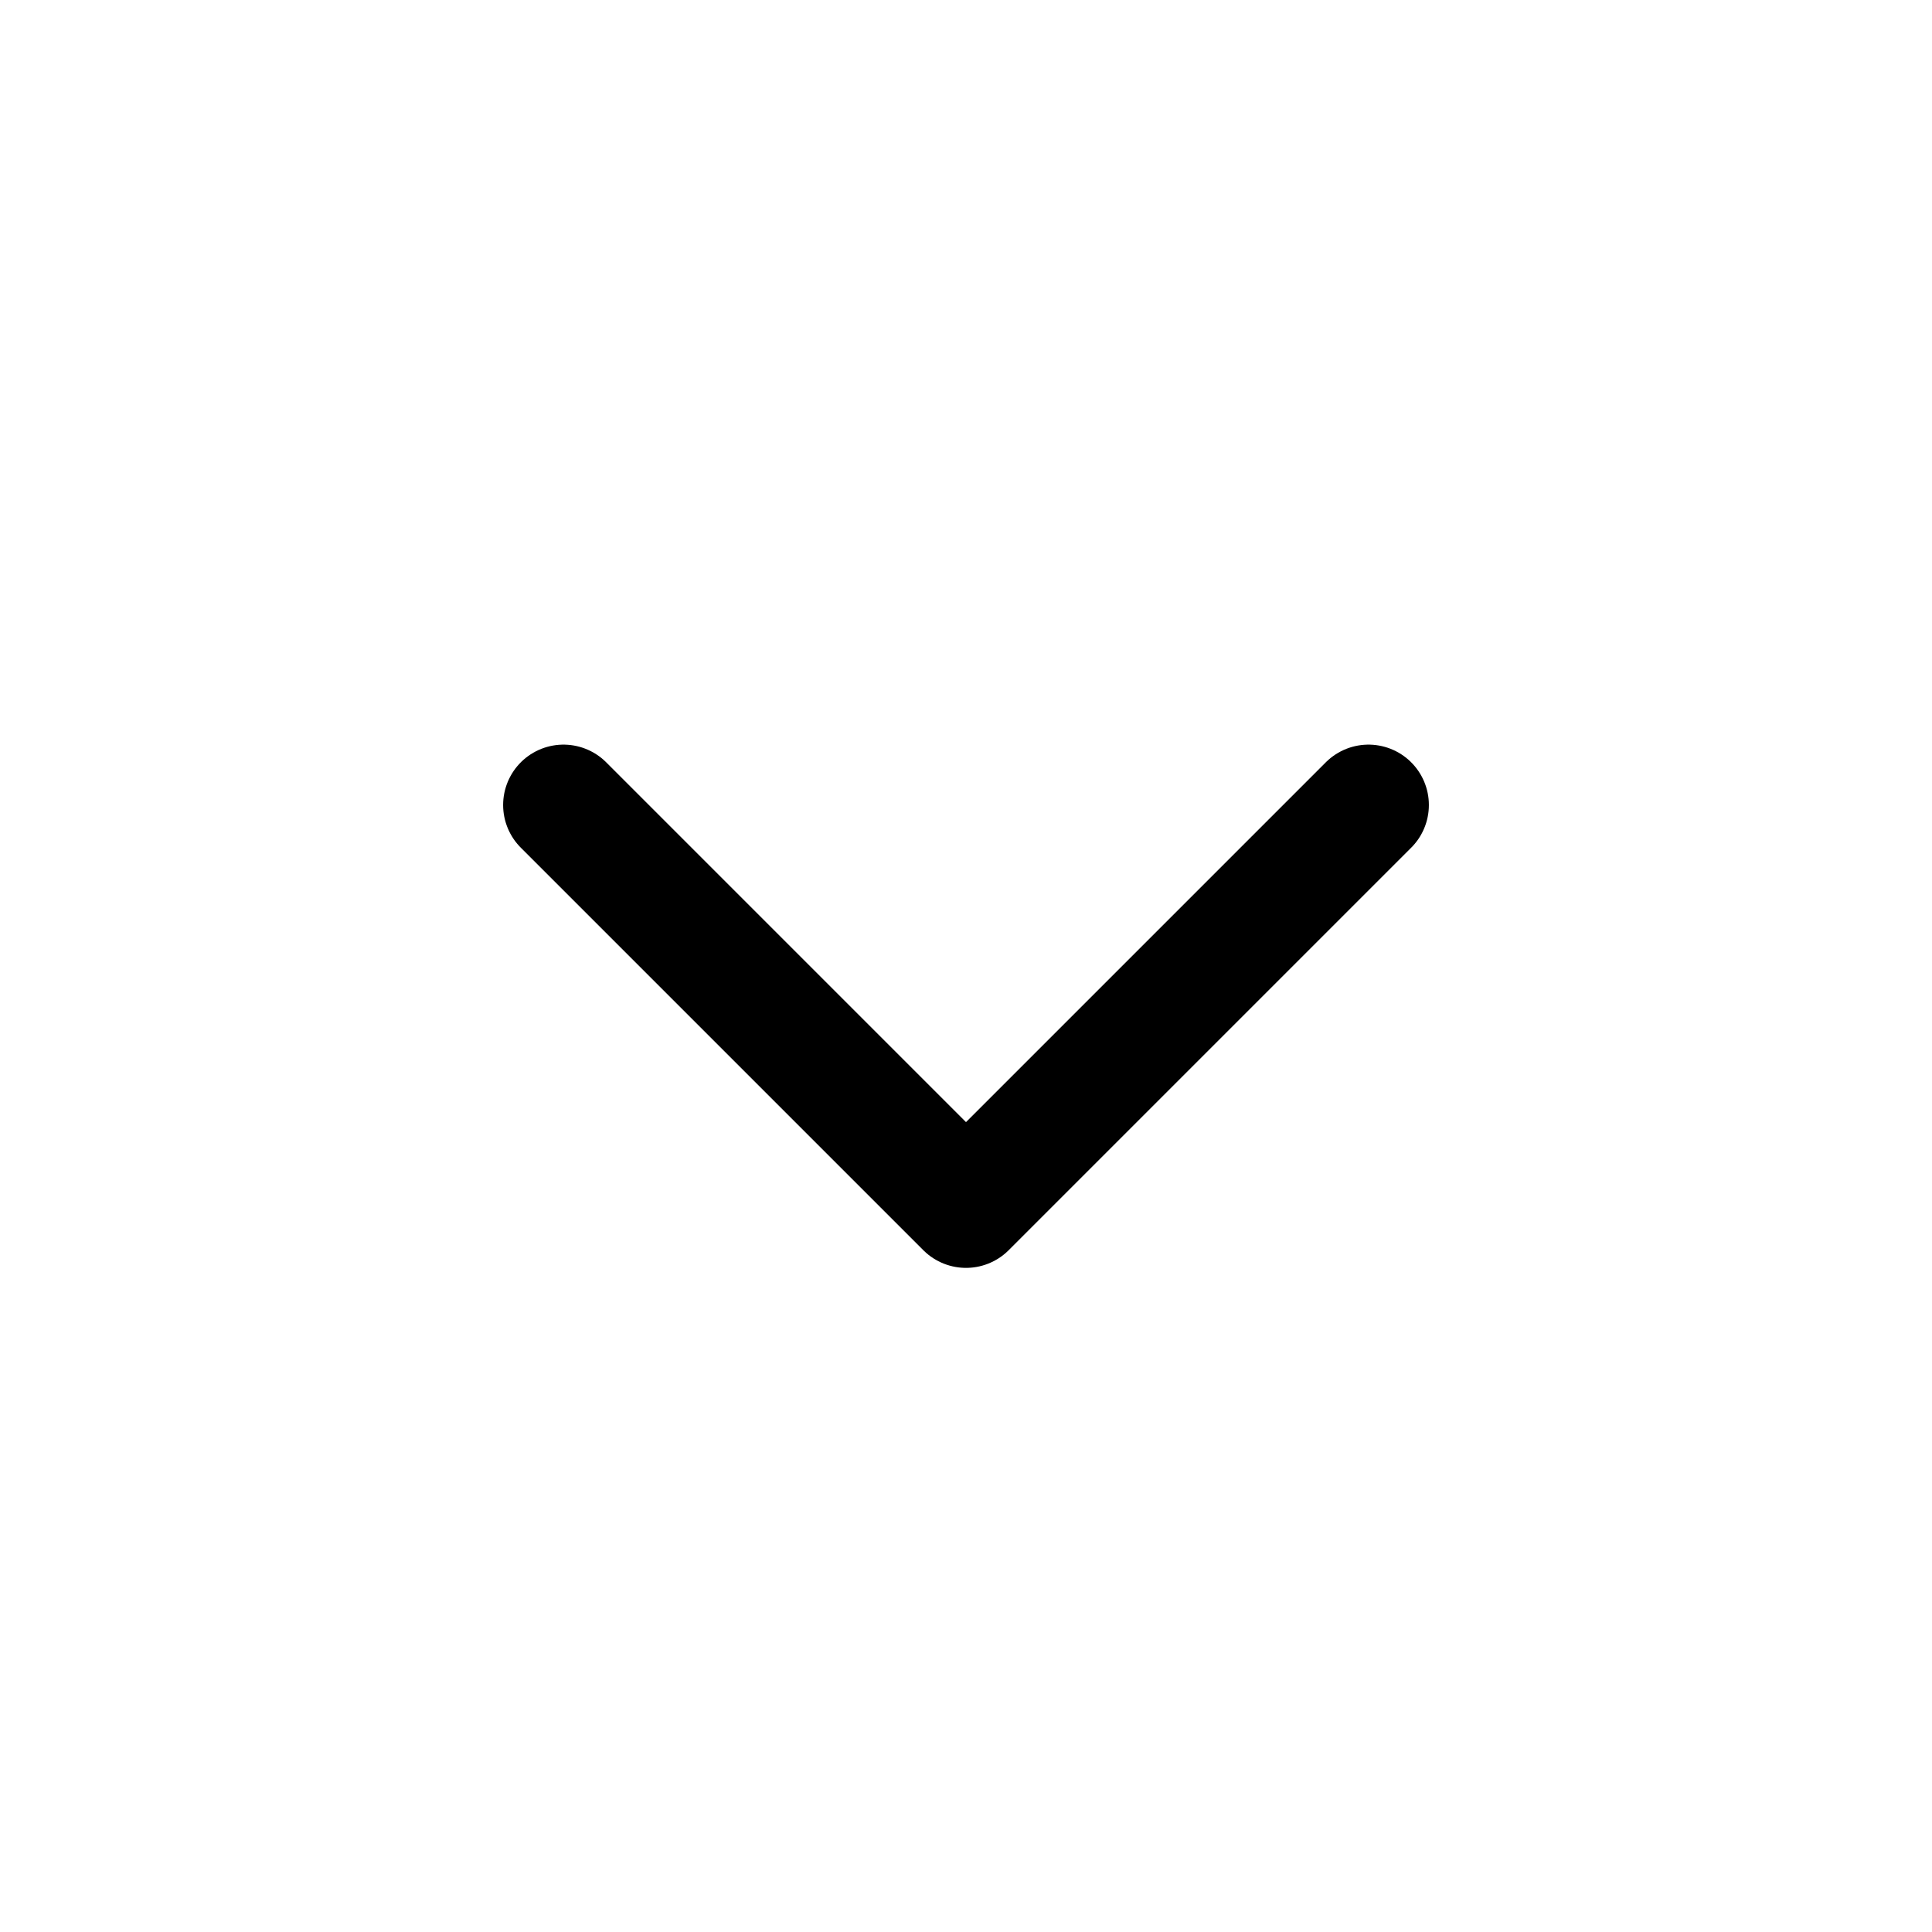
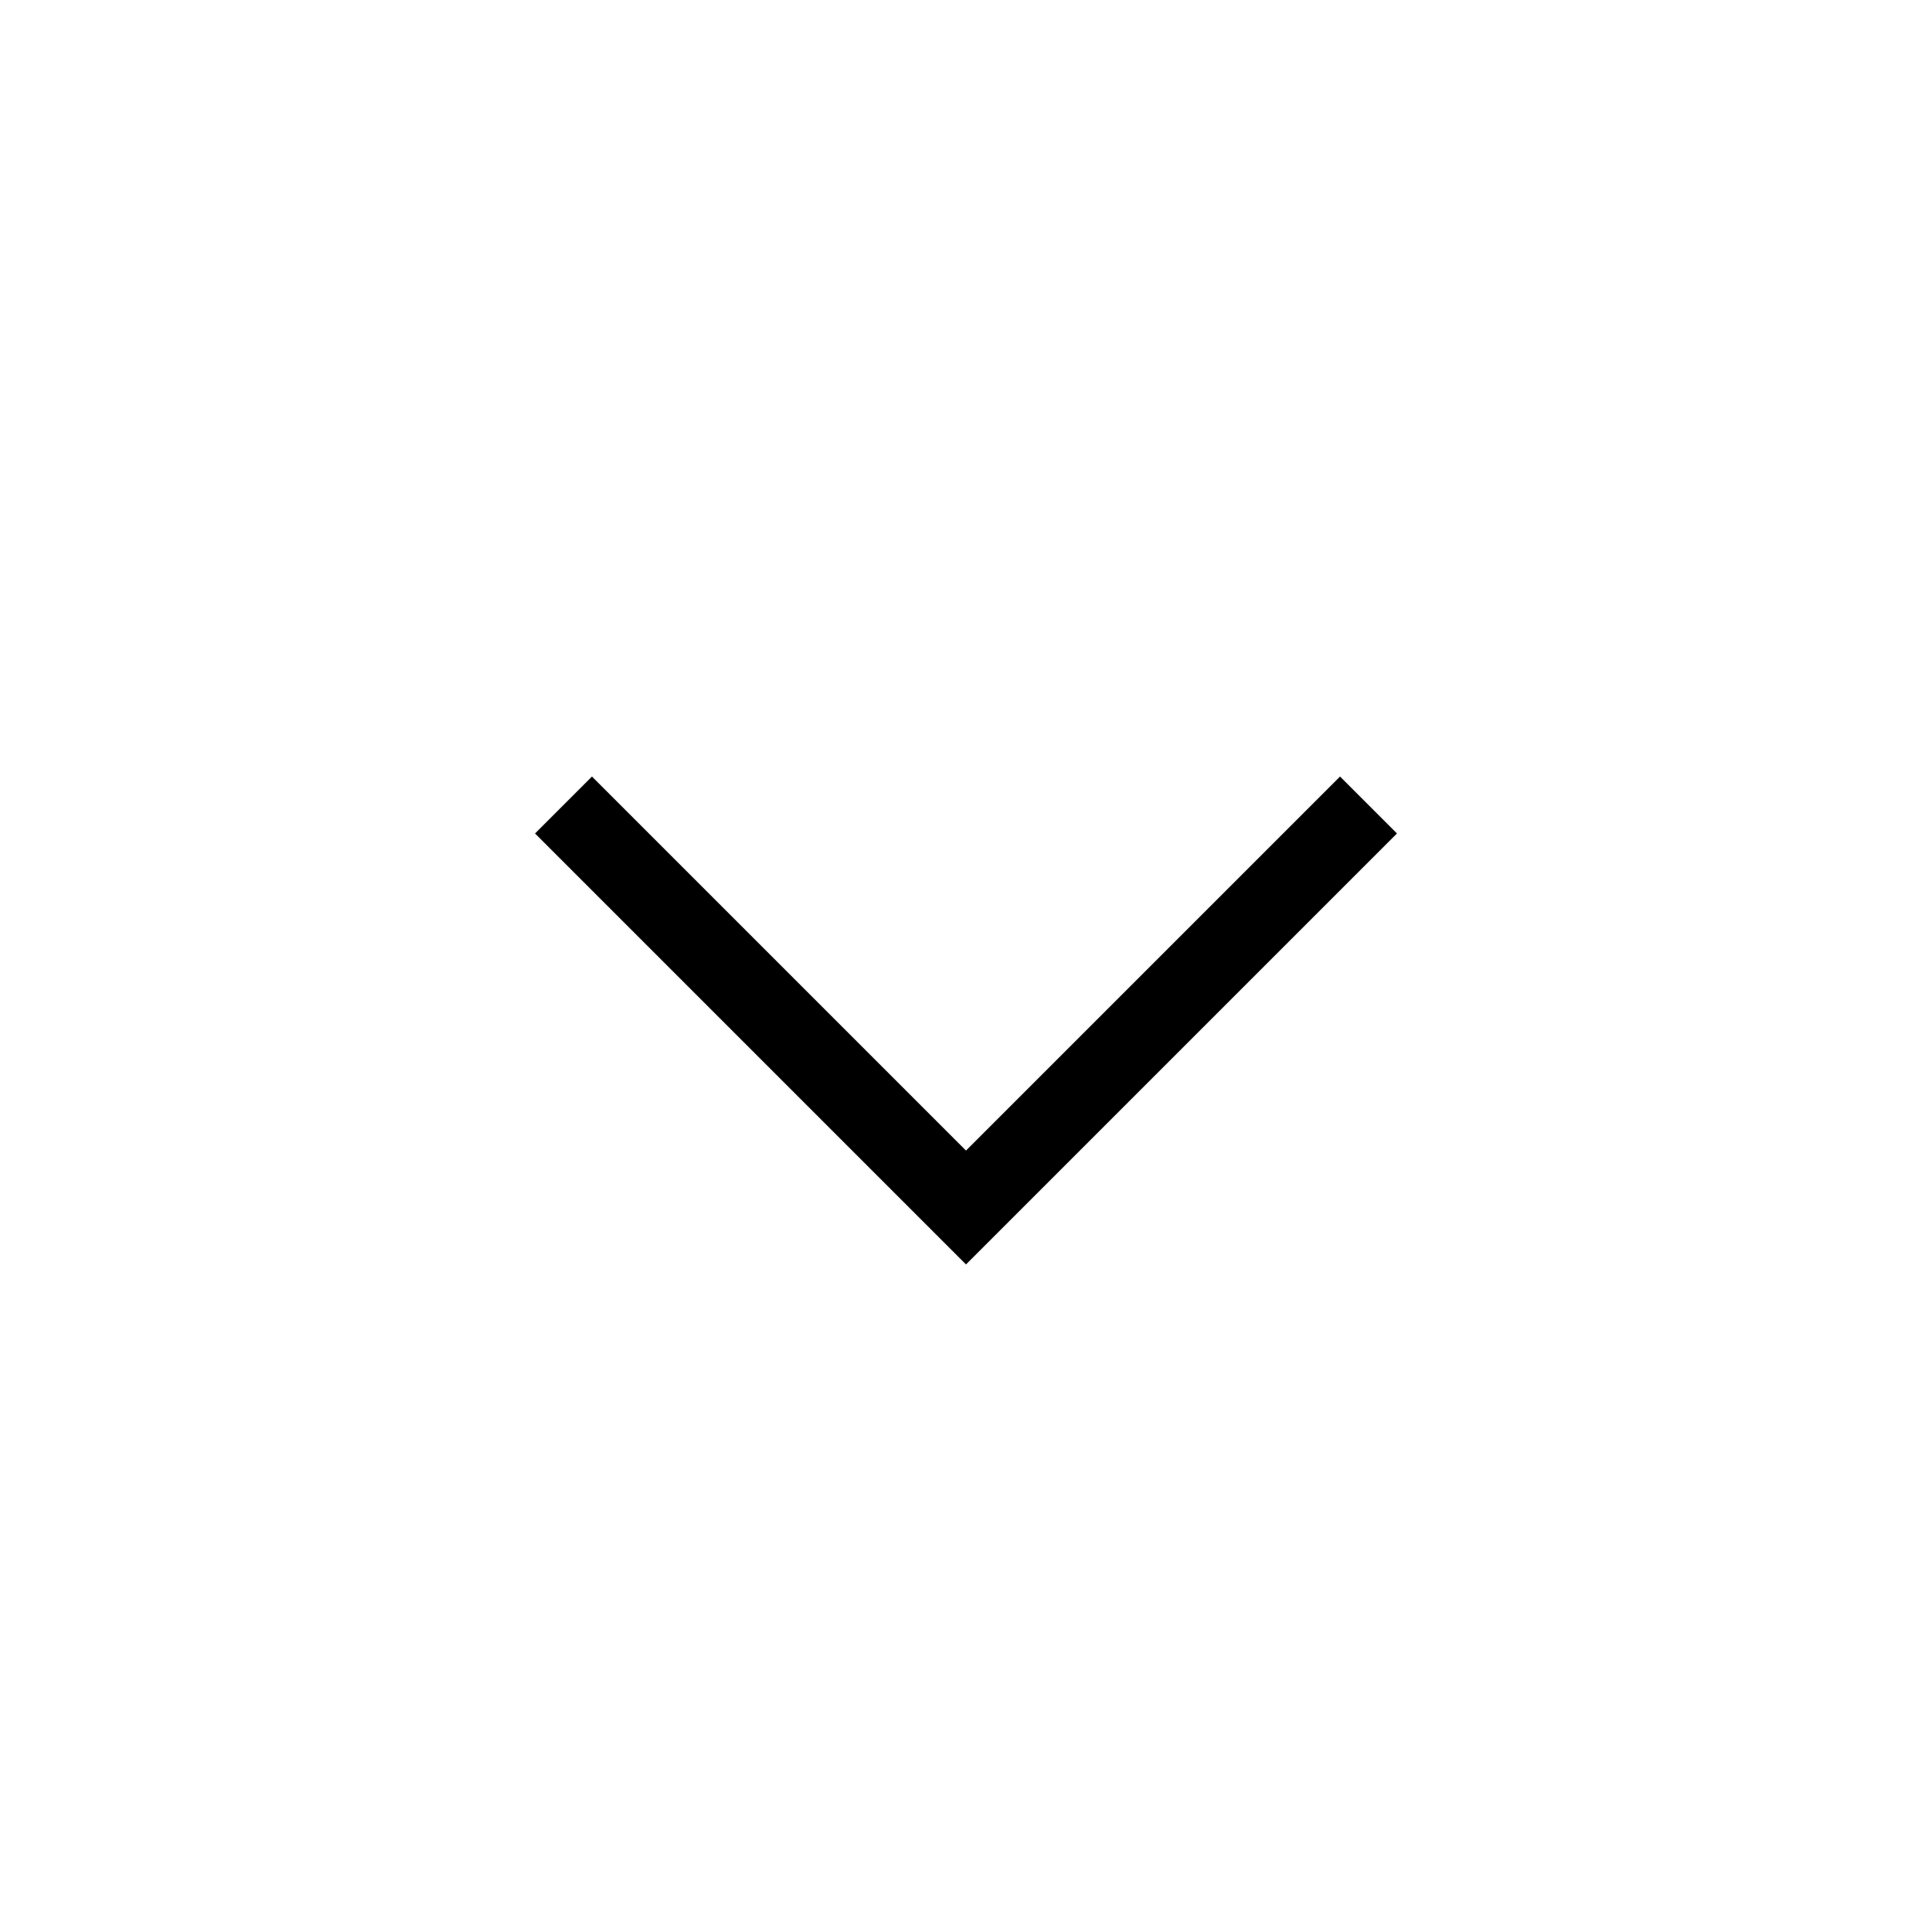
<svg xmlns="http://www.w3.org/2000/svg" width="800px" height="800px" viewBox="0 0 24 24" fill="none">
-   <path d="M7 10L12 15L17 10" stroke="#000000" stroke-width="1.5" stroke-linecap="round" stroke-linejoin="round" />
+   <path d="M7 10L12 15L17 10" stroke="#000000" strokeWidth="1.5" strokeLinecap="round" strokeLinejoin="round" />
</svg>
